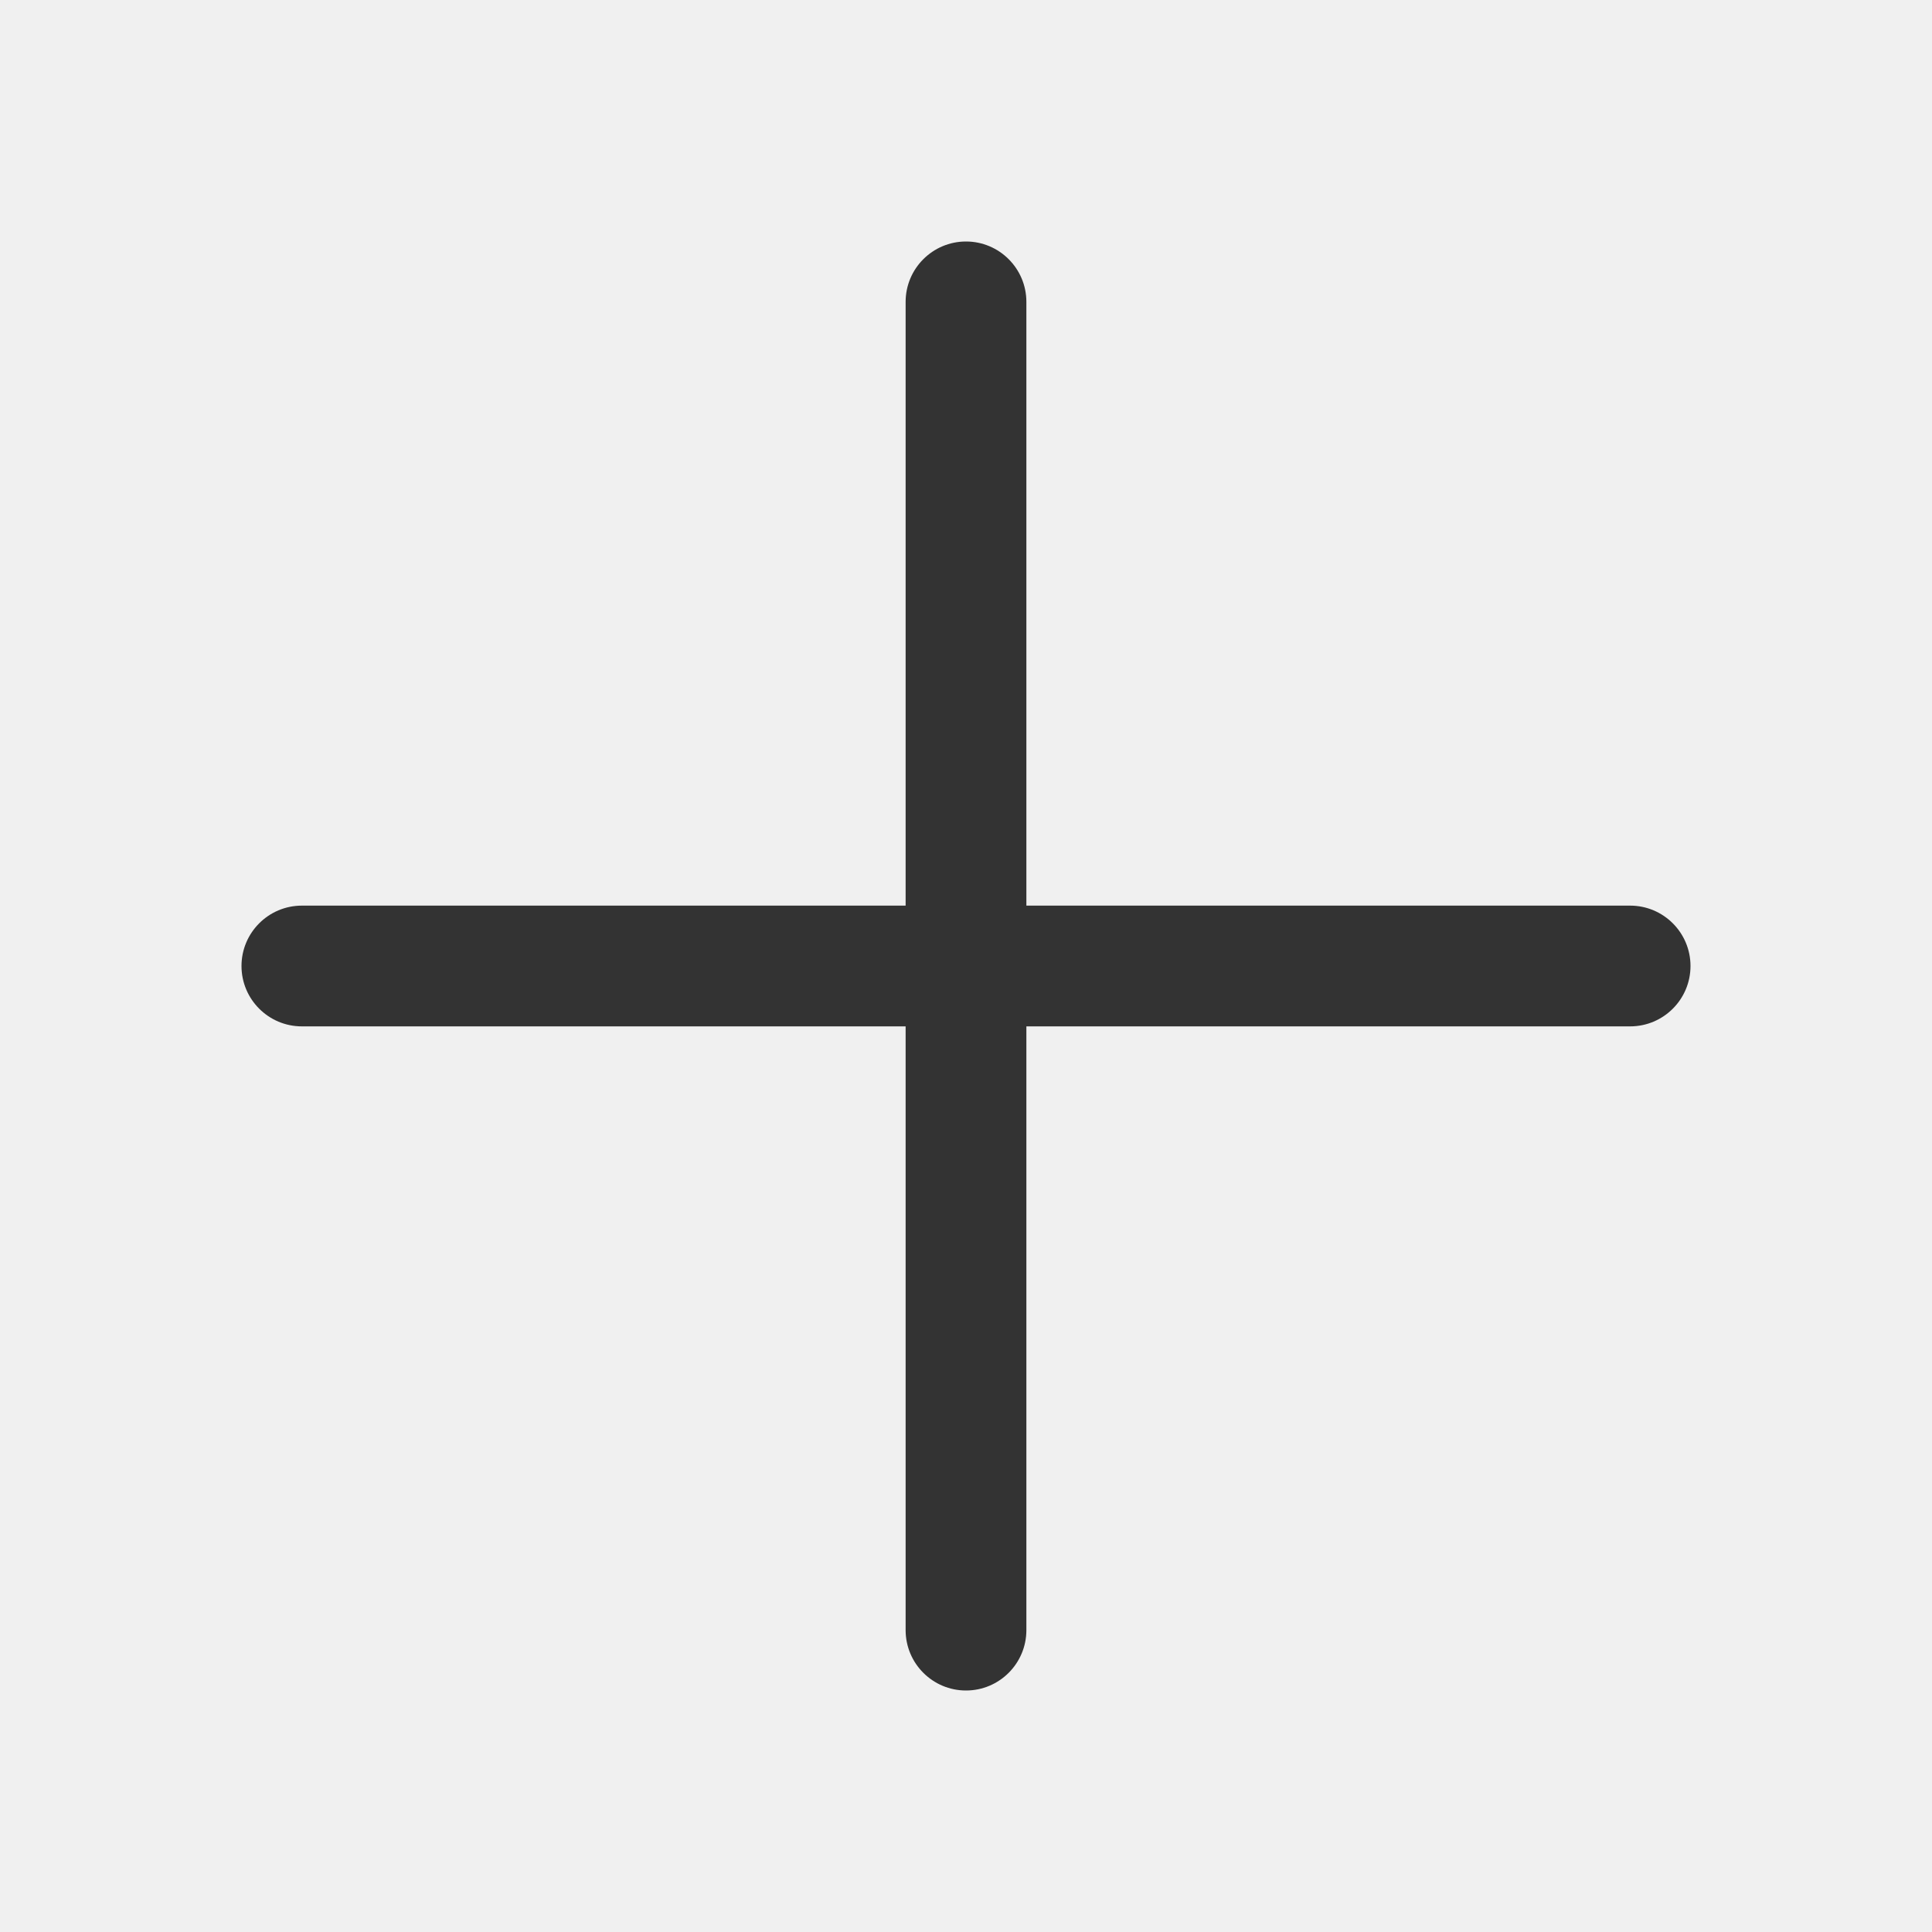
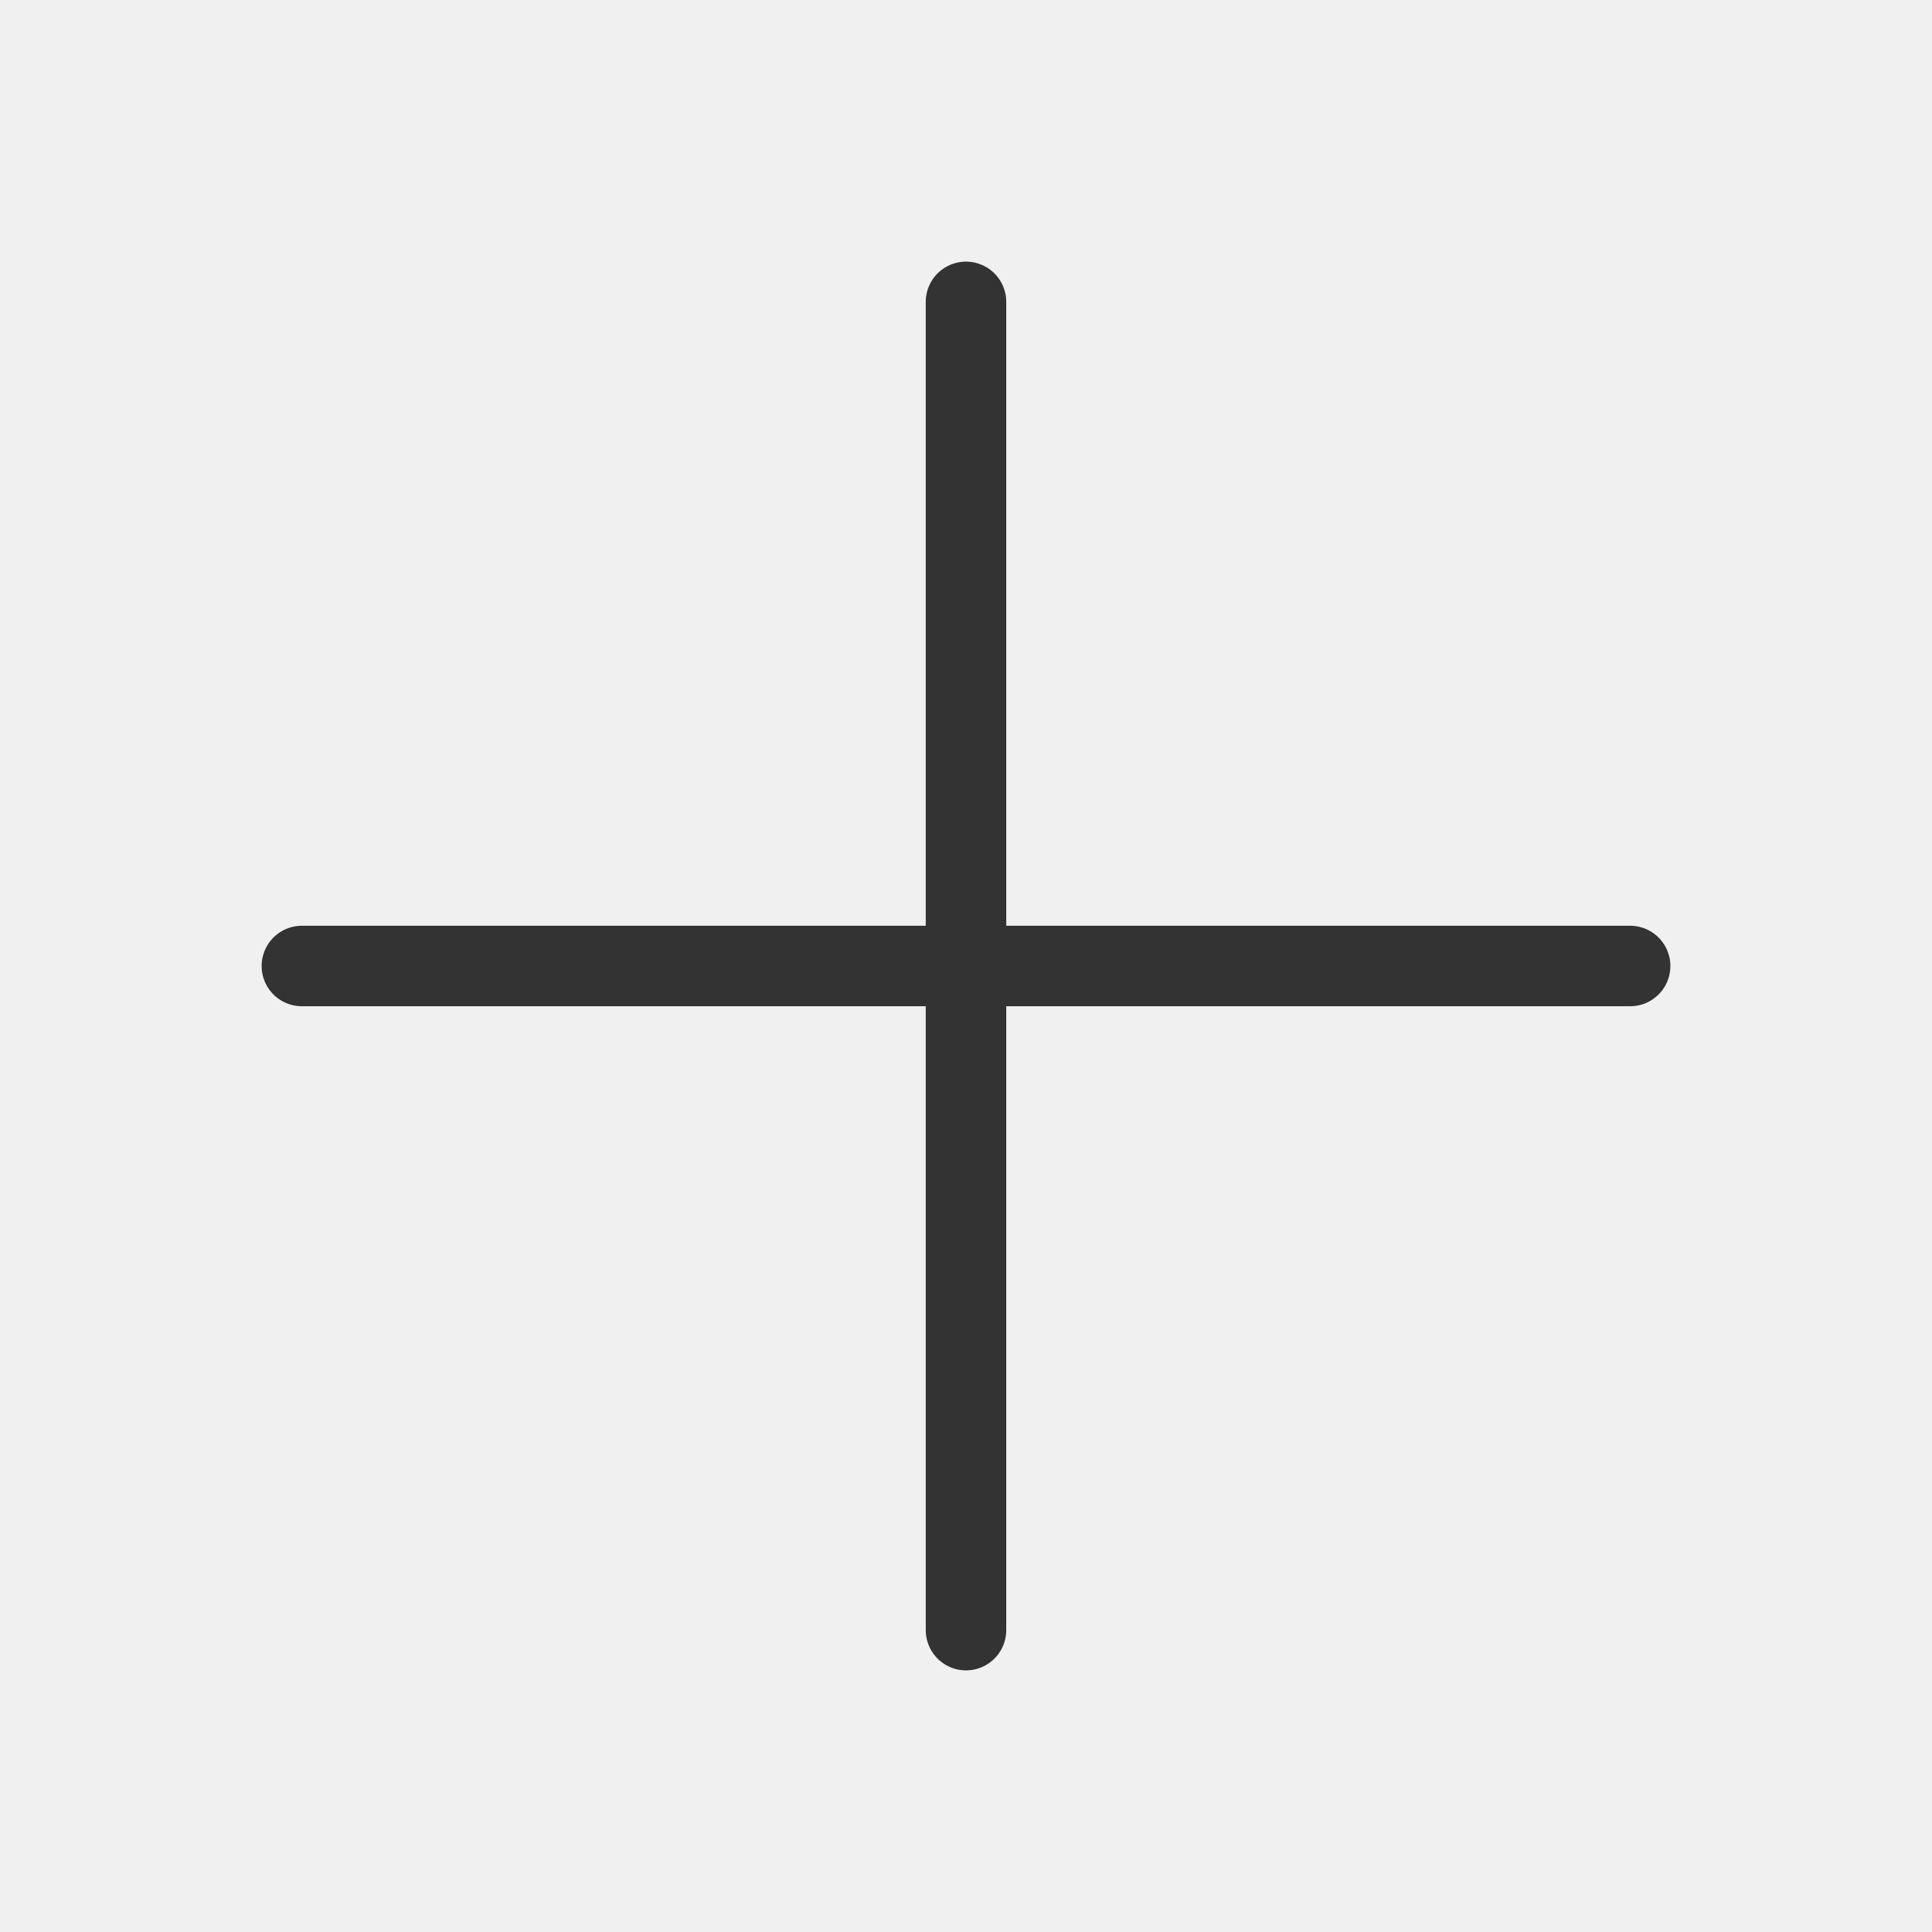
- <svg xmlns="http://www.w3.org/2000/svg" width="16" height="16" viewBox="0 0 16 16" fill="none">
-   <g clip-path="url(#clip0_35705_22235)">
-     <path d="M8.5 2.5C8.5 2.224 8.276 2 8 2C7.724 2 7.5 2.224 7.5 2.5V7.5H2.5C2.224 7.5 2 7.724 2 8C2 8.276 2.224 8.5 2.5 8.5H7.5V13.5C7.5 13.776 7.724 14 8 14C8.276 14 8.5 13.776 8.5 13.5V8.5H13.5C13.776 8.5 14 8.276 14 8C14 7.724 13.776 7.5 13.5 7.5H8.5V2.5Z" fill="#333333" />
+ <svg xmlns="http://www.w3.org/2000/svg" width="24" height="24" viewBox="0 0 24 24" fill="none">
+   <g clip-path="url(#clip0_104_25568)">
+     <path d="M3.75 12H20.25" stroke="#333333" stroke-linecap="round" stroke-linejoin="round" />
+     <path d="M12 3.75V20.25" stroke="#333333" stroke-linecap="round" stroke-linejoin="round" />
  </g>
  <defs>
-     <clipPath id="clip0_35705_22235">
-       <rect width="16" height="16" fill="white" />
+     <clipPath id="clip0_104_25568">
+       <rect width="24" height="24" fill="white" />
    </clipPath>
  </defs>
</svg>
